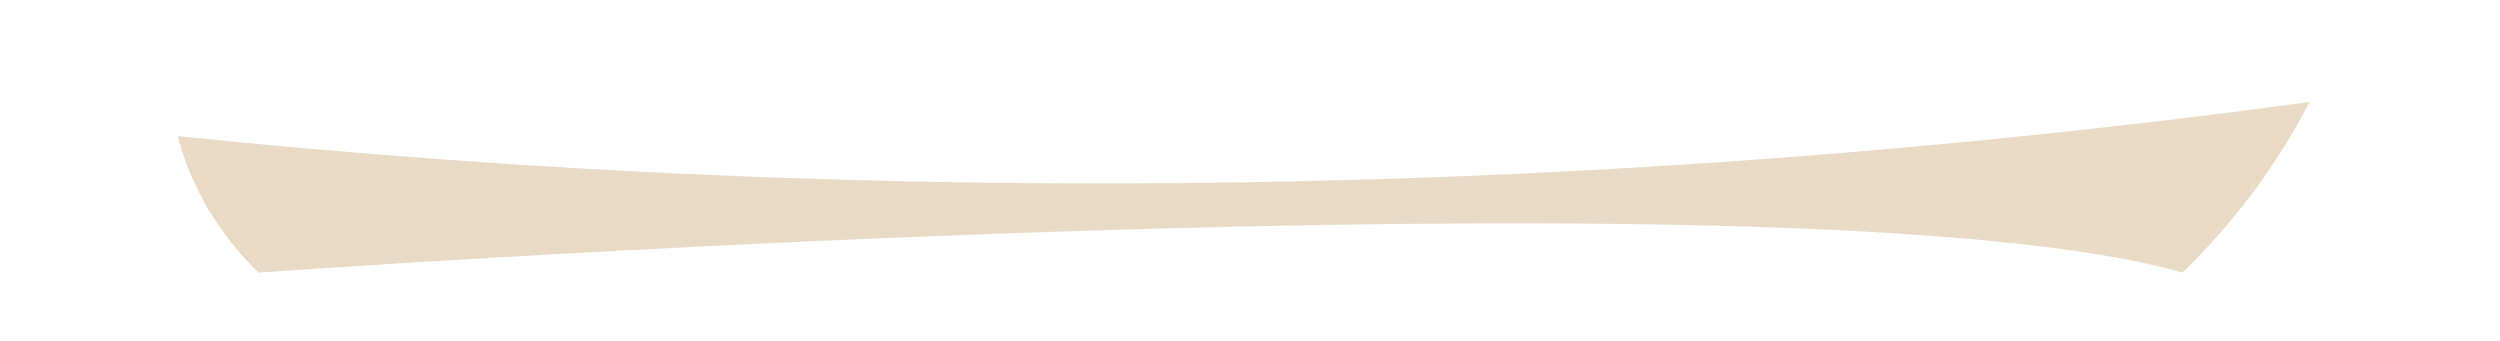
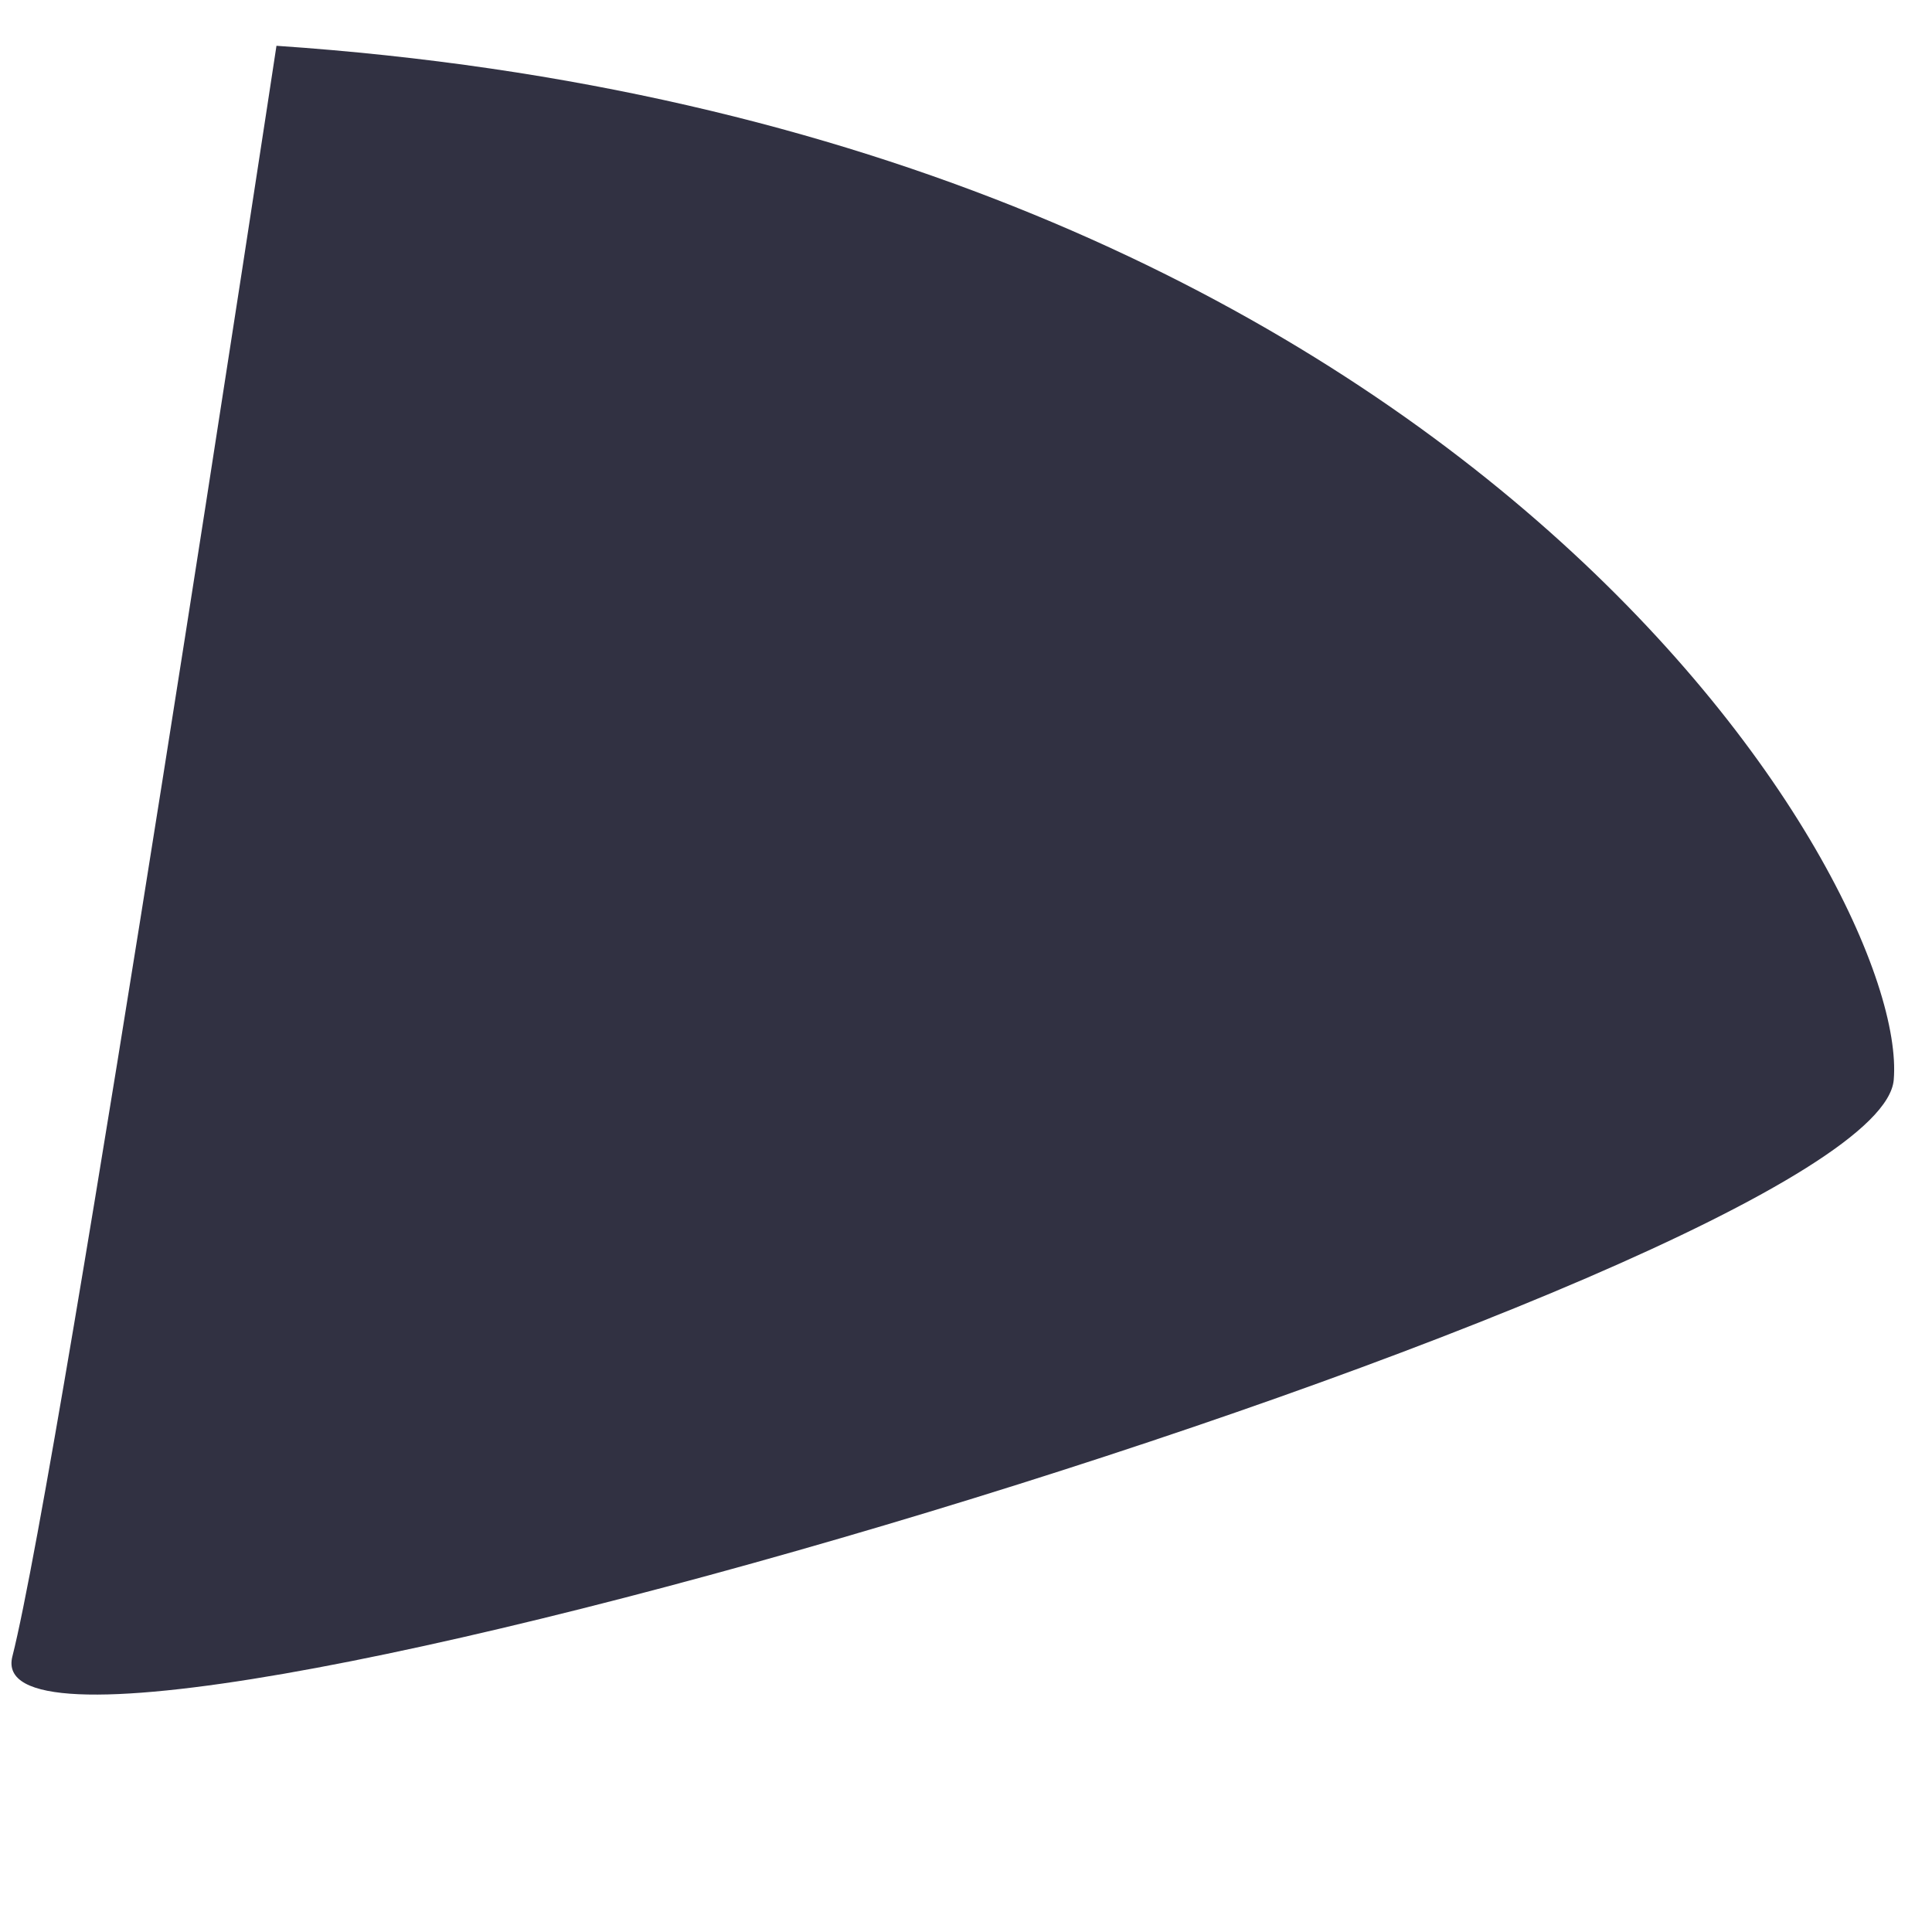
- <svg xmlns="http://www.w3.org/2000/svg" version="1.1" width="22px" height="3px">
-   <g transform="matrix(1 0 0 1 -1112 -740 )">
-     <path d="M 20.323 0.898  C 14.113 1.739  7.804 1.84  1.564 1.198  C 1.68 1.646  1.925 2.059  2.275 2.399  C 2.275 2.399  15.82 1.423  19.206 2.399  C 19.664 1.953  20.041 1.447  20.323 0.898  Z " fill-rule="nonzero" fill="#e8dac5" stroke="none" transform="matrix(1 0 0 1 1112 740 )" />
+ <svg xmlns="http://www.w3.org/2000/svg" version="1.1" width="10px" height="10px">
+   <g transform="matrix(1 0 0 1 -1128 -753 )">
+     <path d="M 9.802 5.589  C 9.885 4.589  7.584 0.654  1.431 0.237  C 1.431 0.237  0.314 7.59  0.064 8.574  C -0.186 9.558  9.718 6.59  9.802 5.589  Z " fill-rule="nonzero" fill="#313142" stroke="none" transform="matrix(1 0 0 1 1128 753 )" />
  </g>
</svg>
